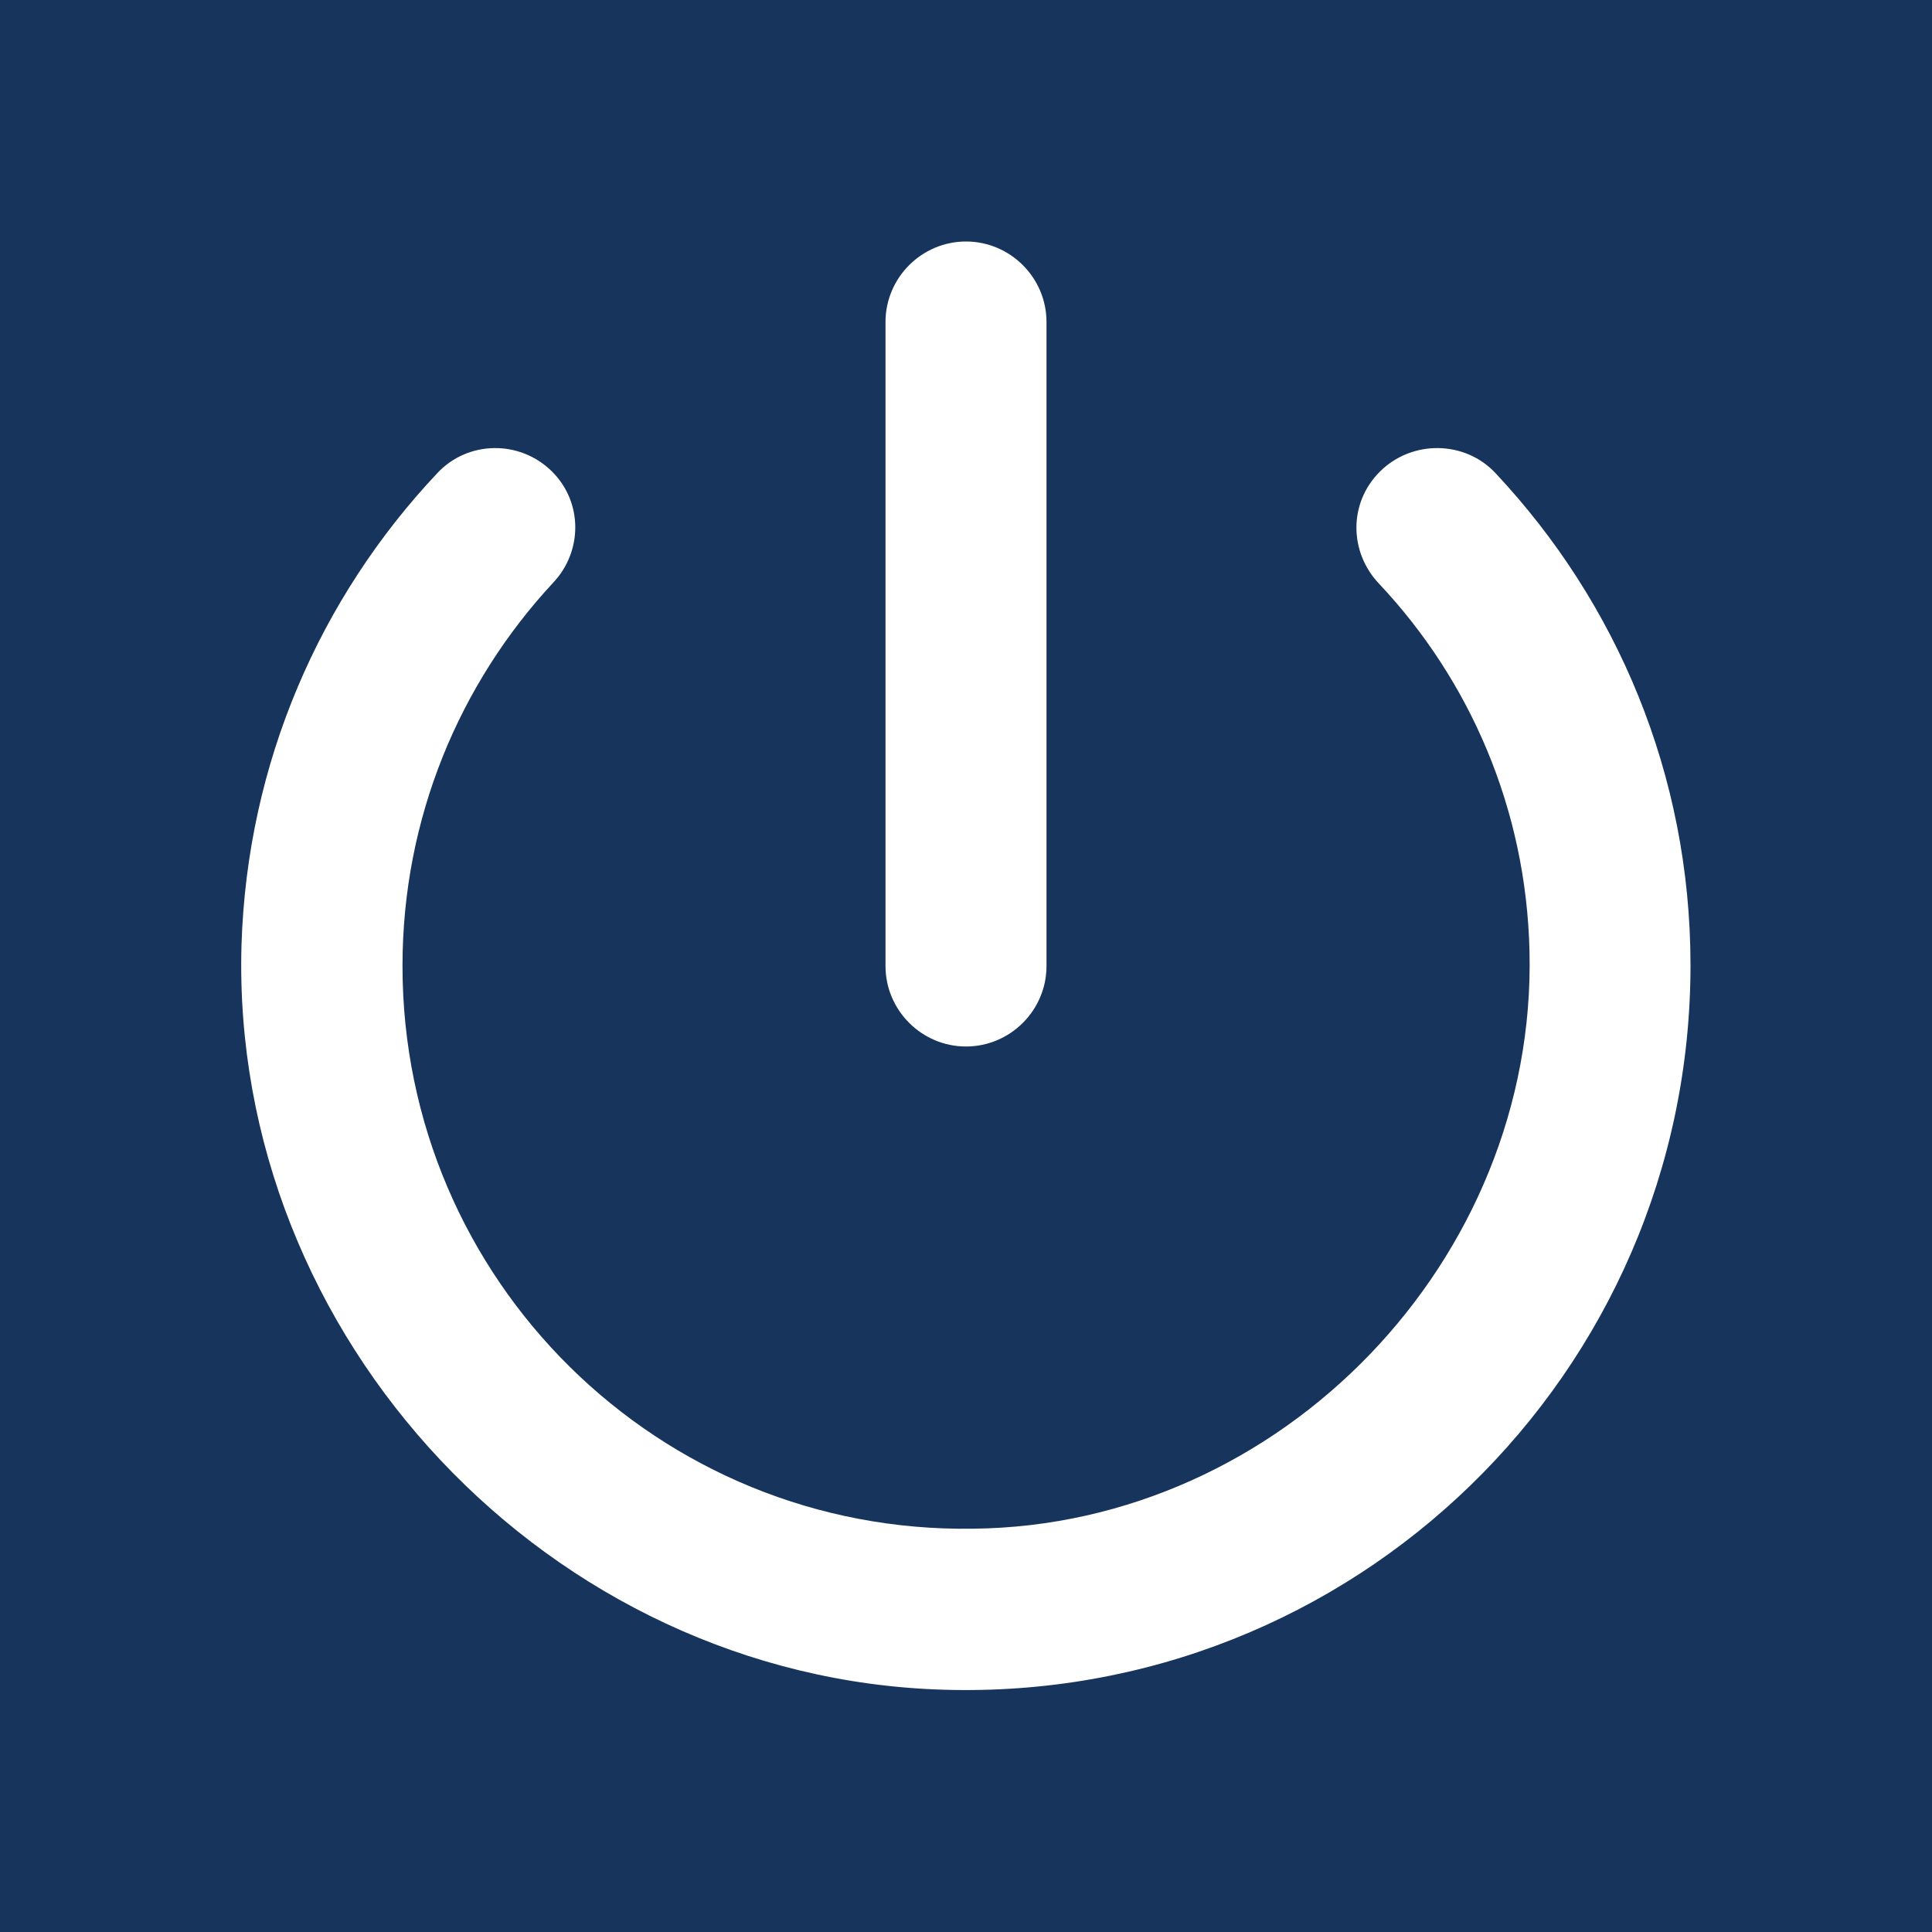
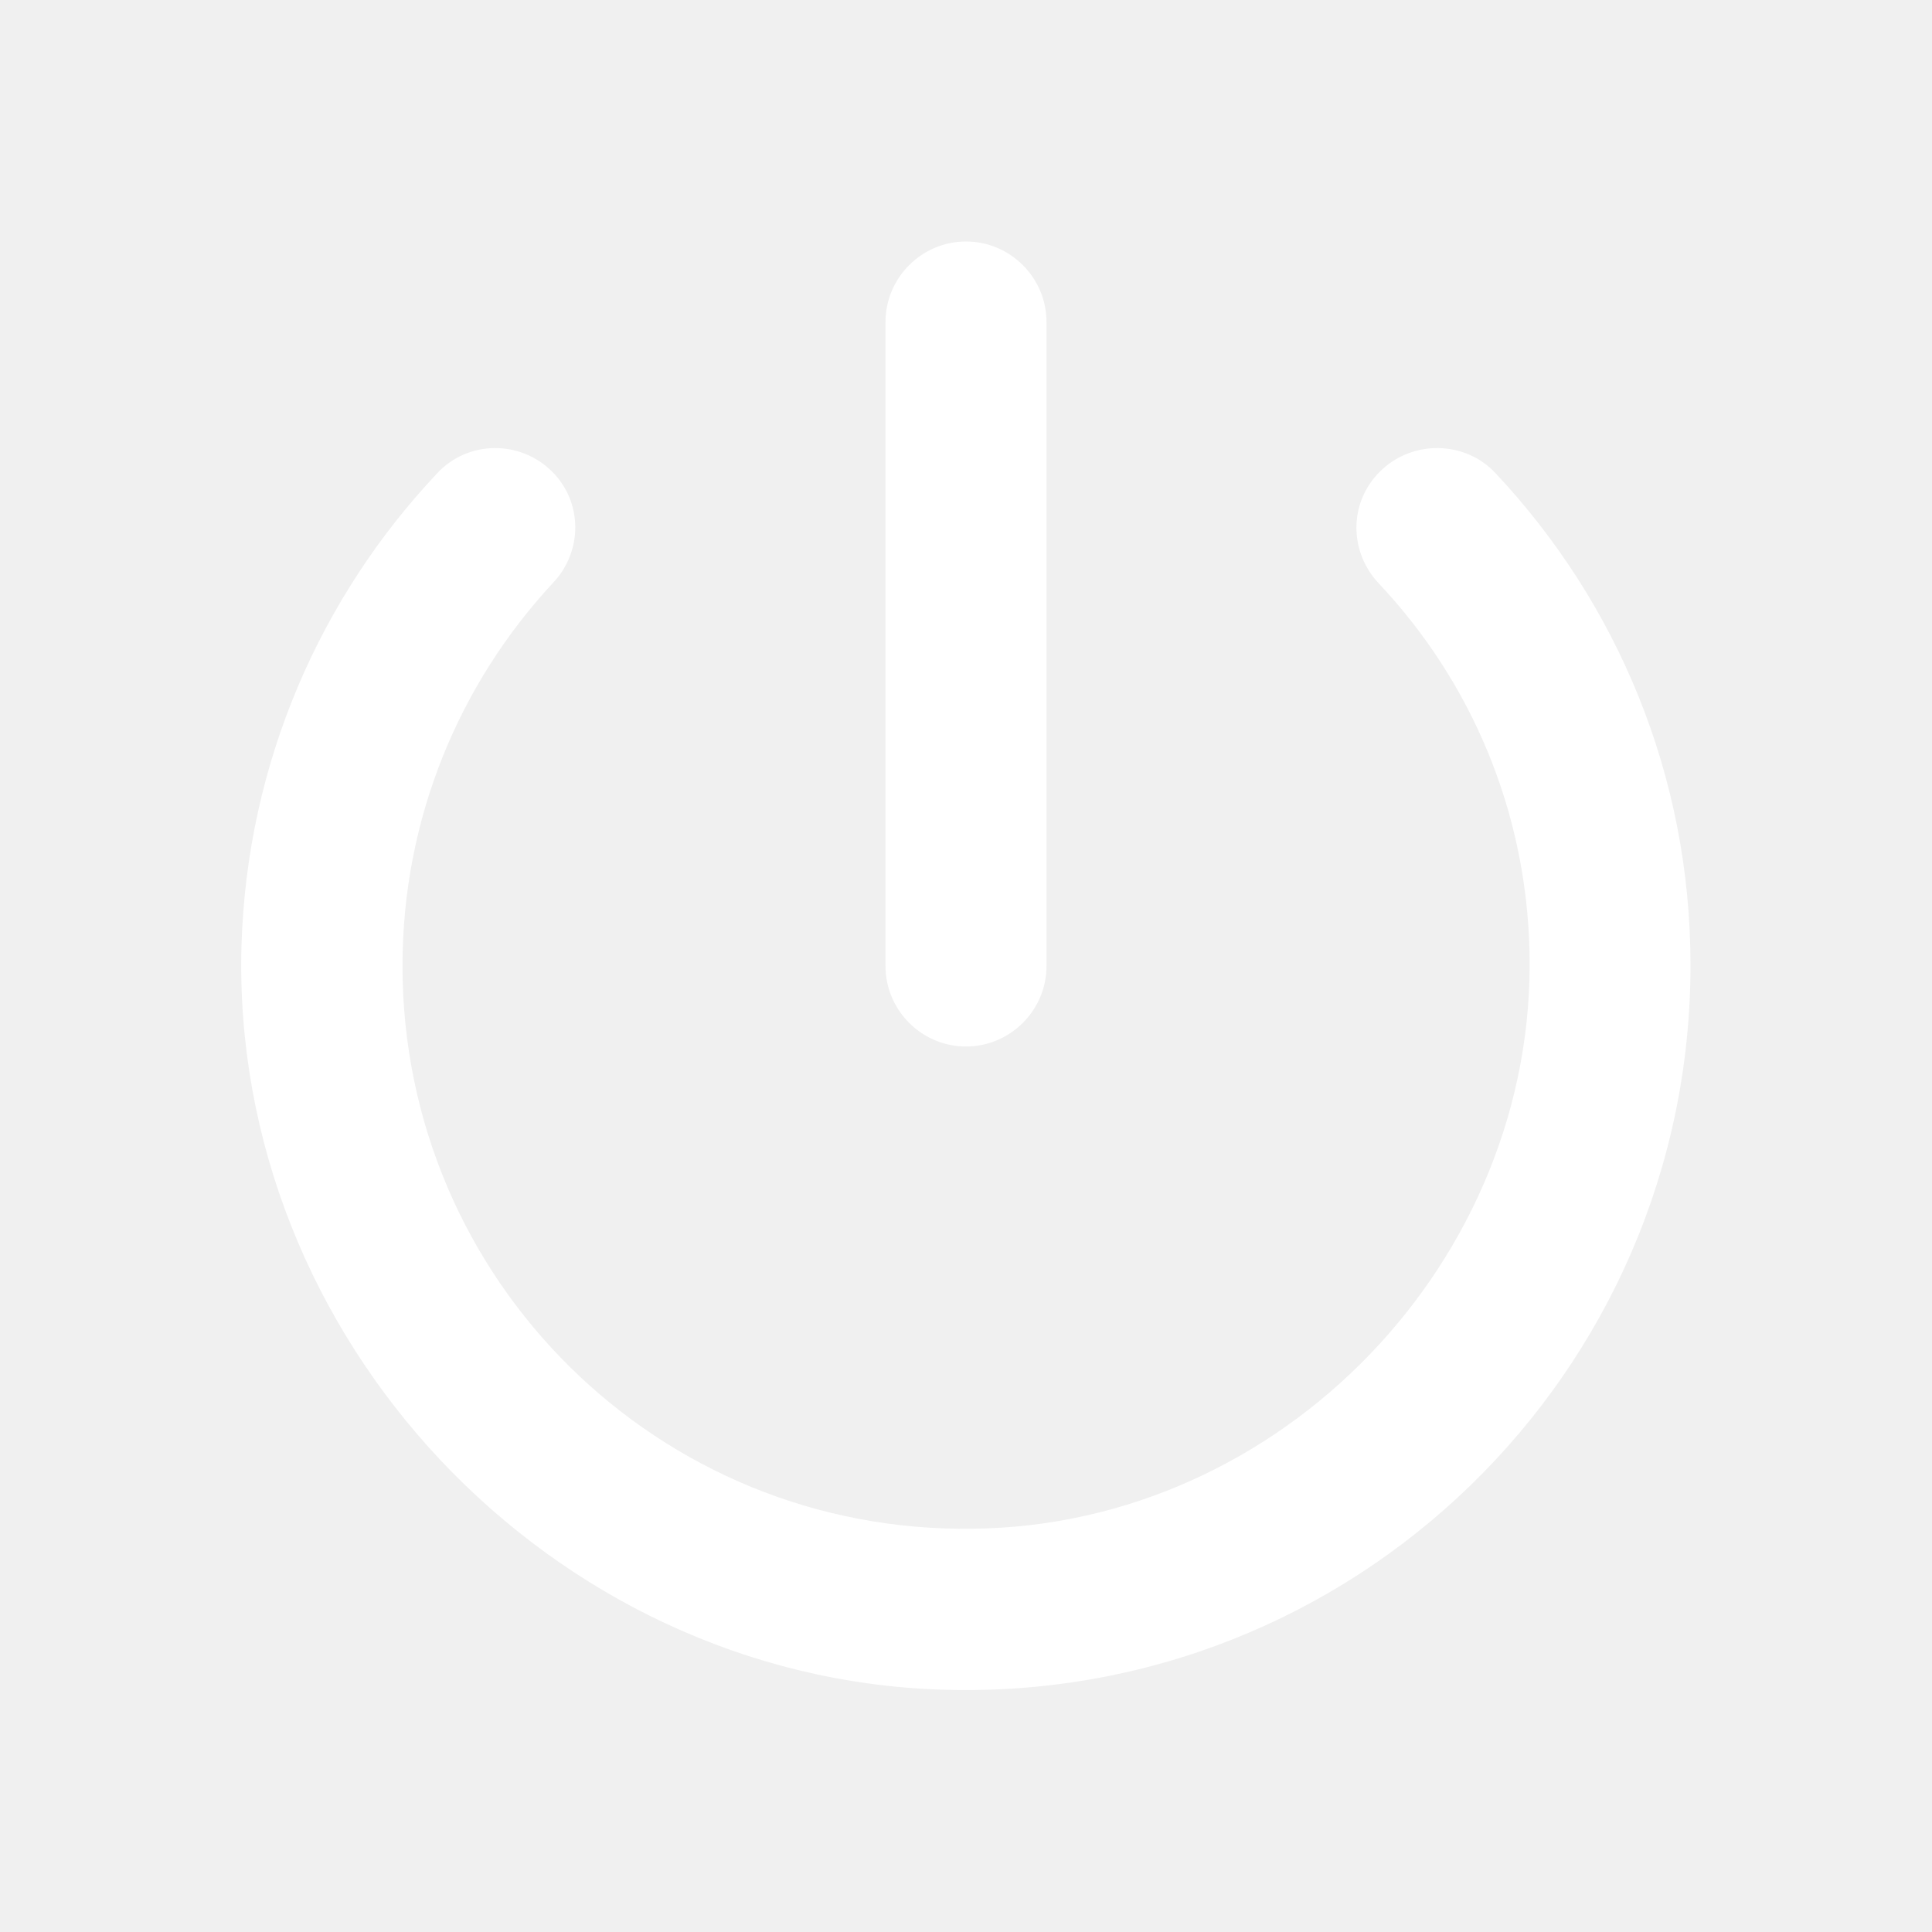
<svg xmlns="http://www.w3.org/2000/svg" height="50" viewBox="0 0 24 24" width="50" fill="white">
-   <path d="M0 0h24v24H0V0z" fill="#16345C" />
+   <path d="M0 0h24v24H0V0z" fill="none" />
  <path d="M12 3c-.55 0-1 .45-1 1v8c0 .55.45 1 1 1s1-.45 1-1V4c0-.55-.45-1-1-1zm5.14 2.86c-.39.39-.38 1-.01 1.39 1.13 1.2 1.83 2.8 1.87 4.57.09 3.83-3.08 7.13-6.91 7.17C8.18 19.05 5 15.9 5 12c0-1.84.71-3.51 1.87-4.76.37-.39.37-1-.01-1.38-.4-.4-1.05-.39-1.43.02C3.98 7.42 3.07 9.47 3 11.74c-.14 4.88 3.83 9.1 8.71 9.25 5.1.16 9.29-3.93 9.29-9 0-2.37-.92-4.51-2.42-6.11-.38-.41-1.04-.42-1.44-.02z" />
</svg>
